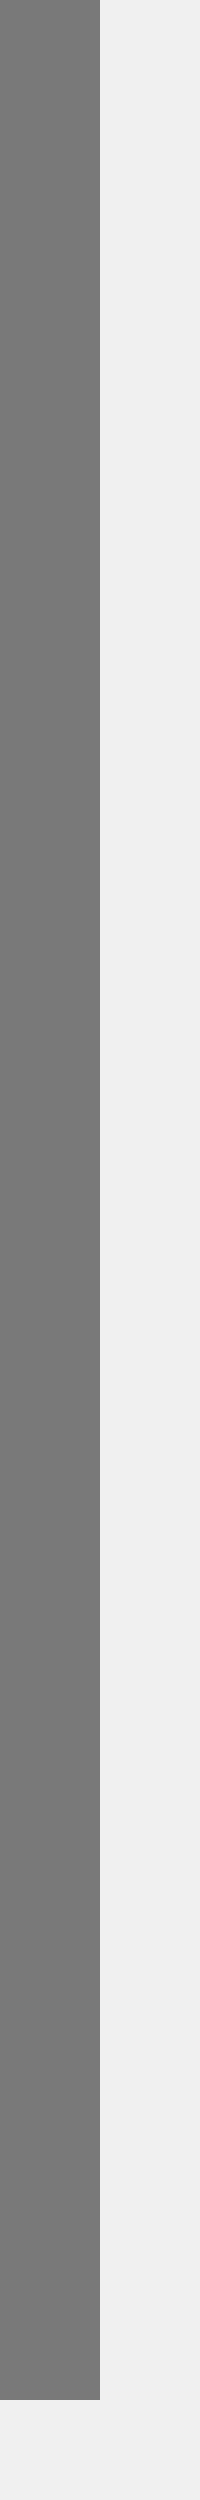
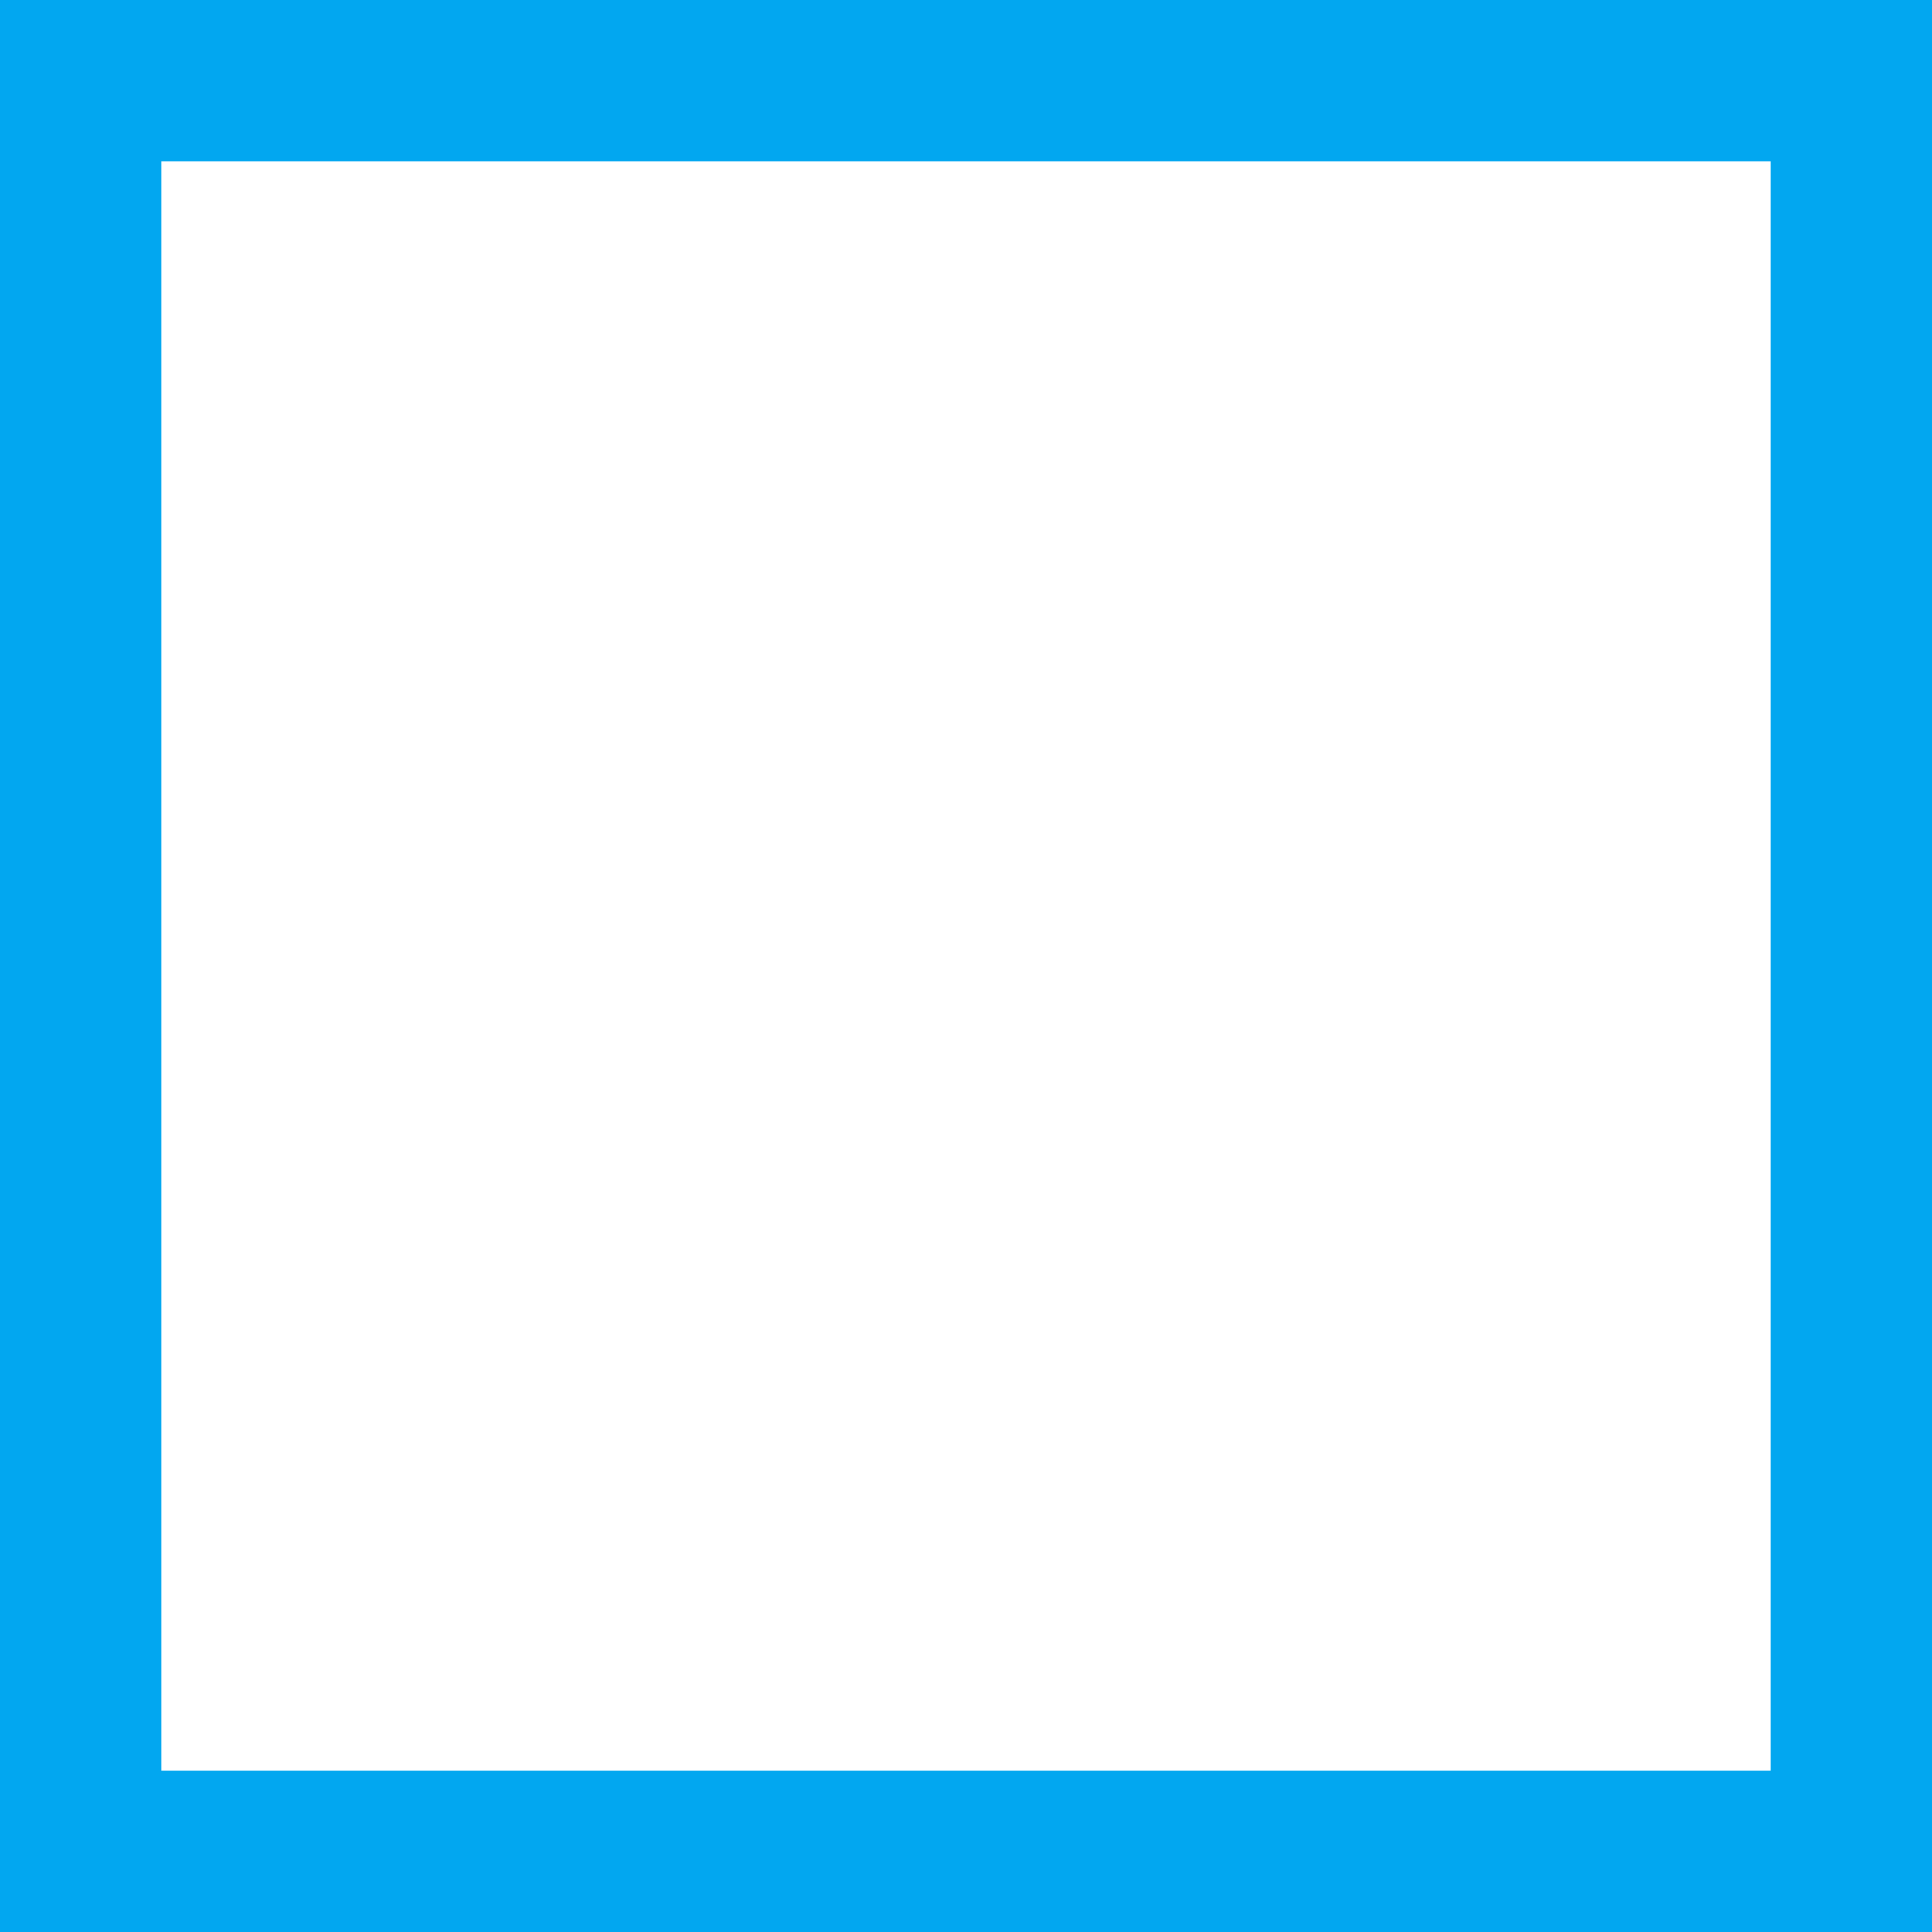
- <svg xmlns="http://www.w3.org/2000/svg" version="1.1" width="2px" height="25px">
-   <g transform="matrix(1 0 0 1 -616 -173 )">
-     <path d="M 616.5 173  L 616.5 197  " stroke-width="1" stroke="#797979" fill="none" />
-   </g>
+ <svg xmlns="http://www.w3.org/2000/svg" version="1.1" width="12px" height="12px" viewBox="933 922  12 12">
+   <path d="M 933.5 922.5  L 944.5 922.5  L 944.5 933.5  L 933.5 933.5  L 933.5 922.5  Z " fill-rule="nonzero" fill="#ffffff" stroke="none" />
+   <path d="M 933.5 922.5  L 944.5 922.5  L 944.5 933.5  L 933.5 933.5  L 933.5 922.5  Z " stroke-width="1" stroke="#02a7f0" fill="none" />
</svg>
